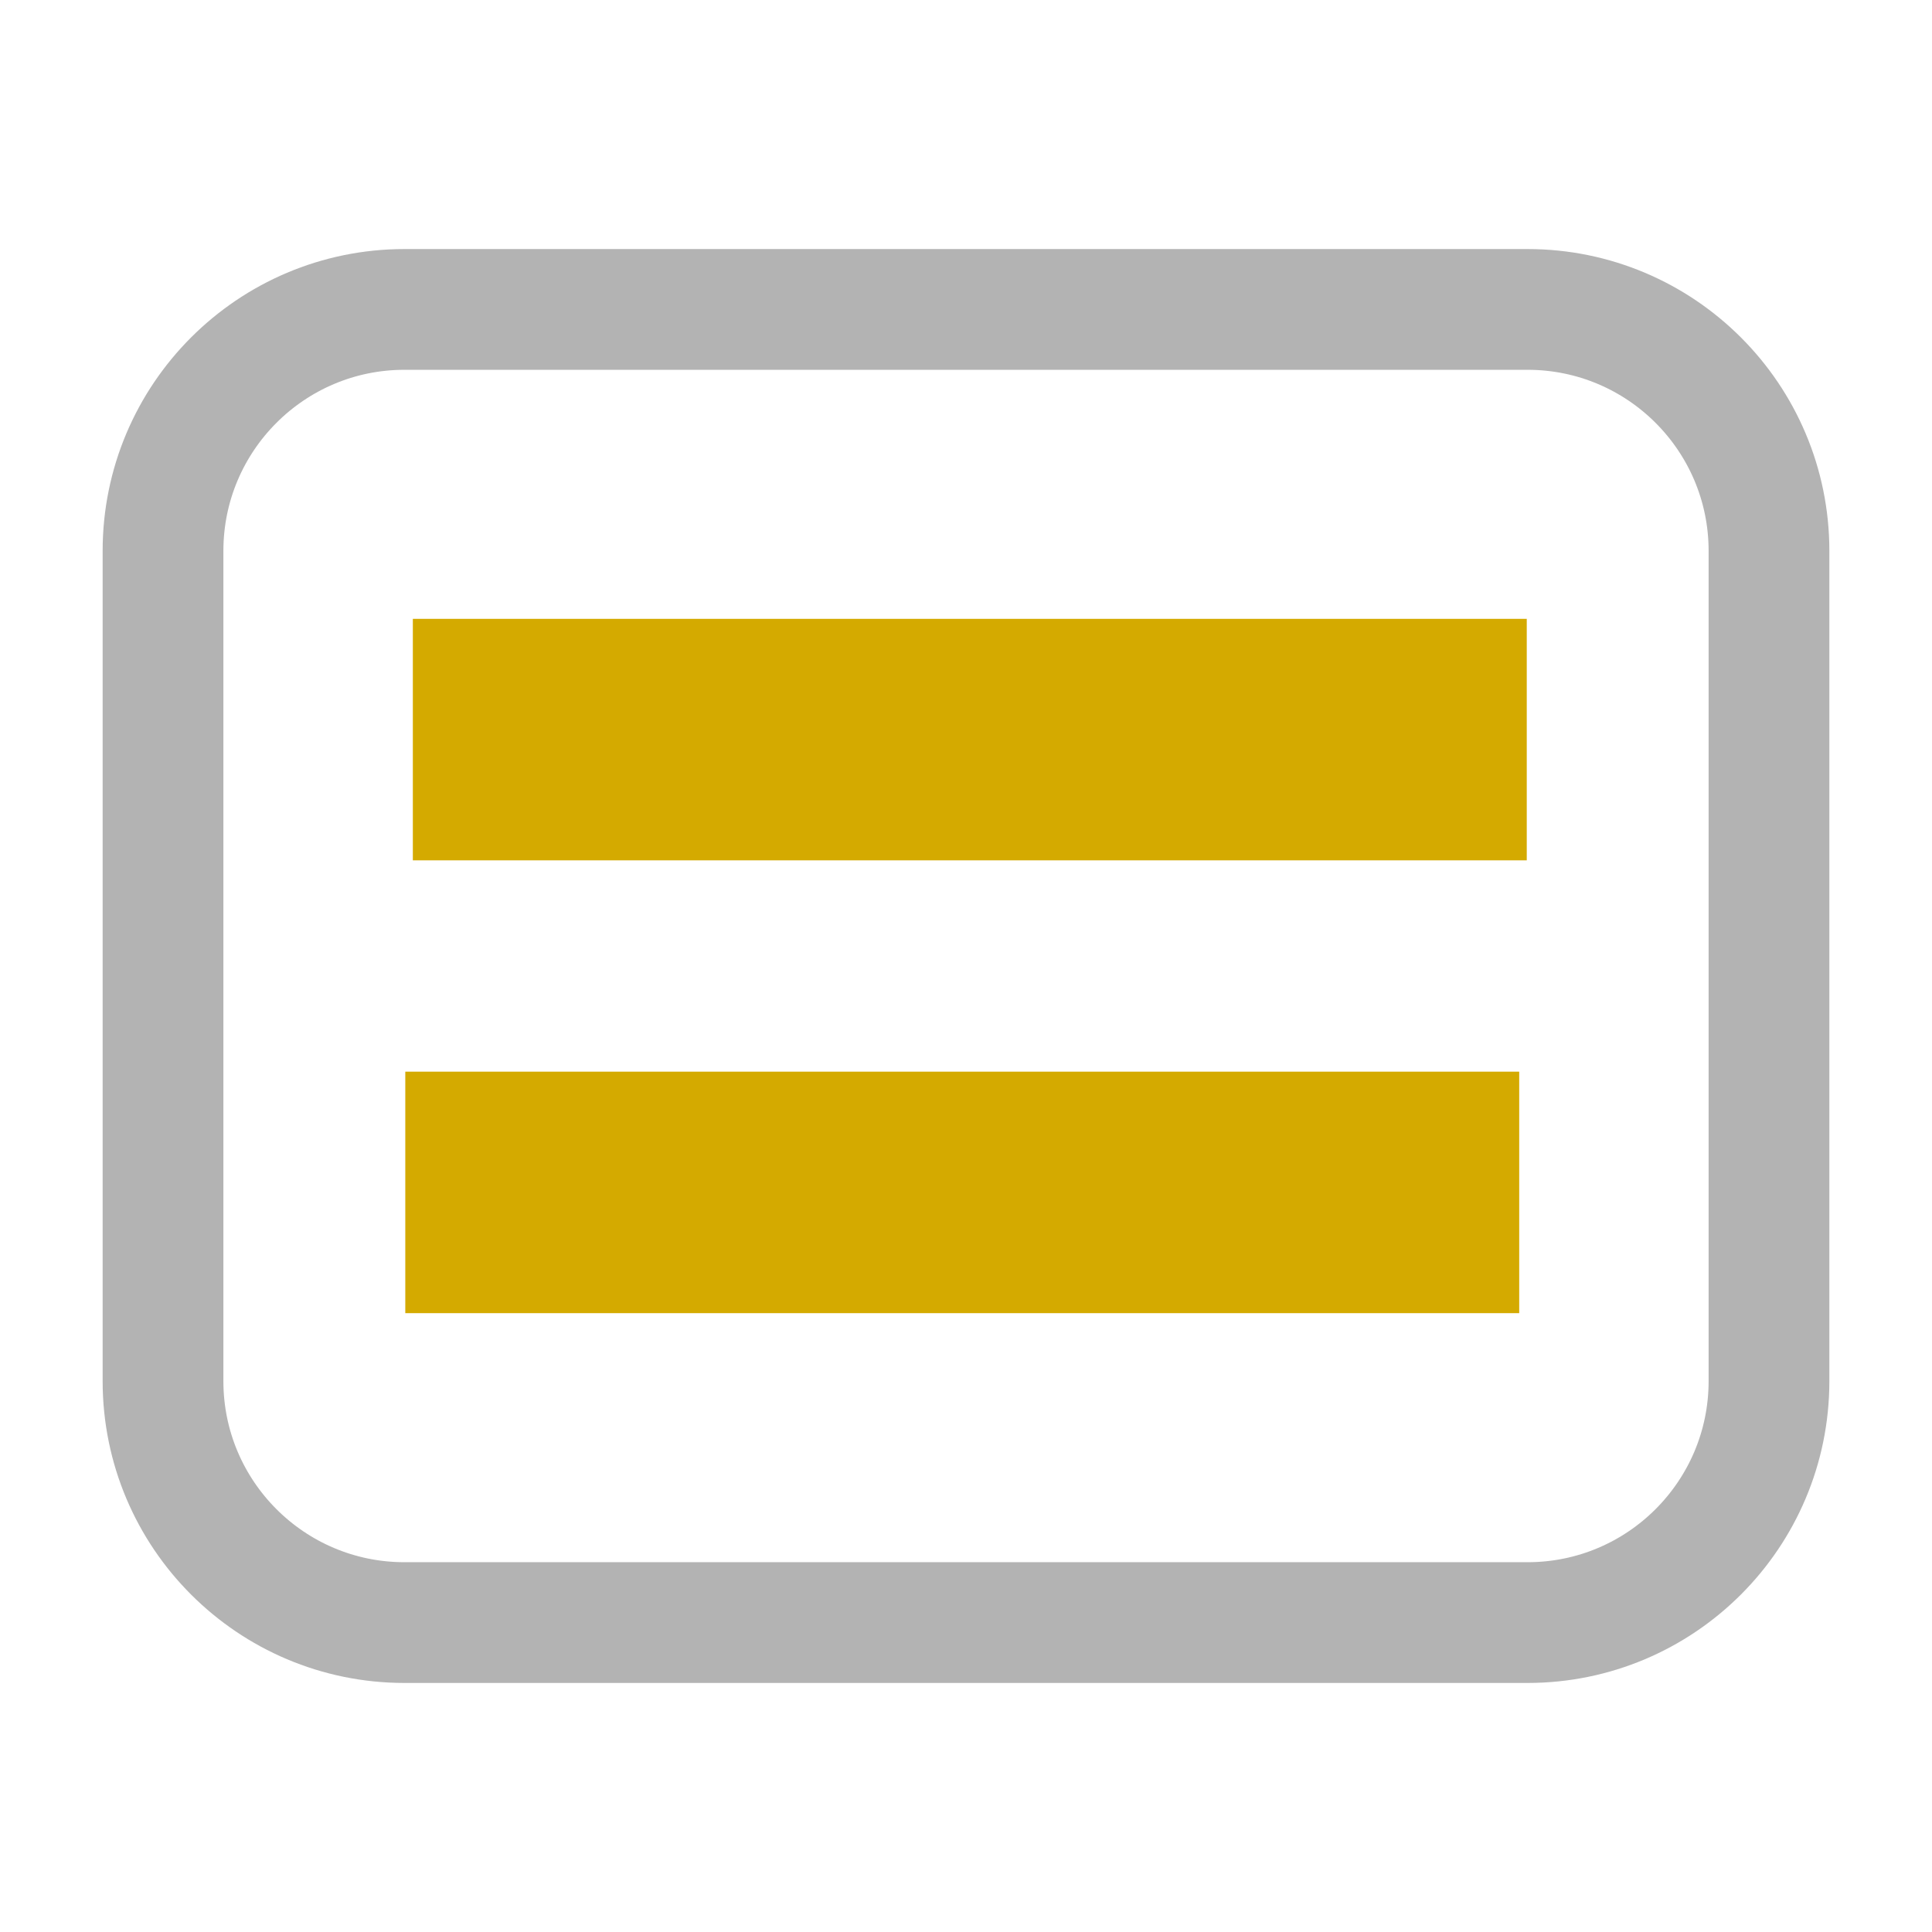
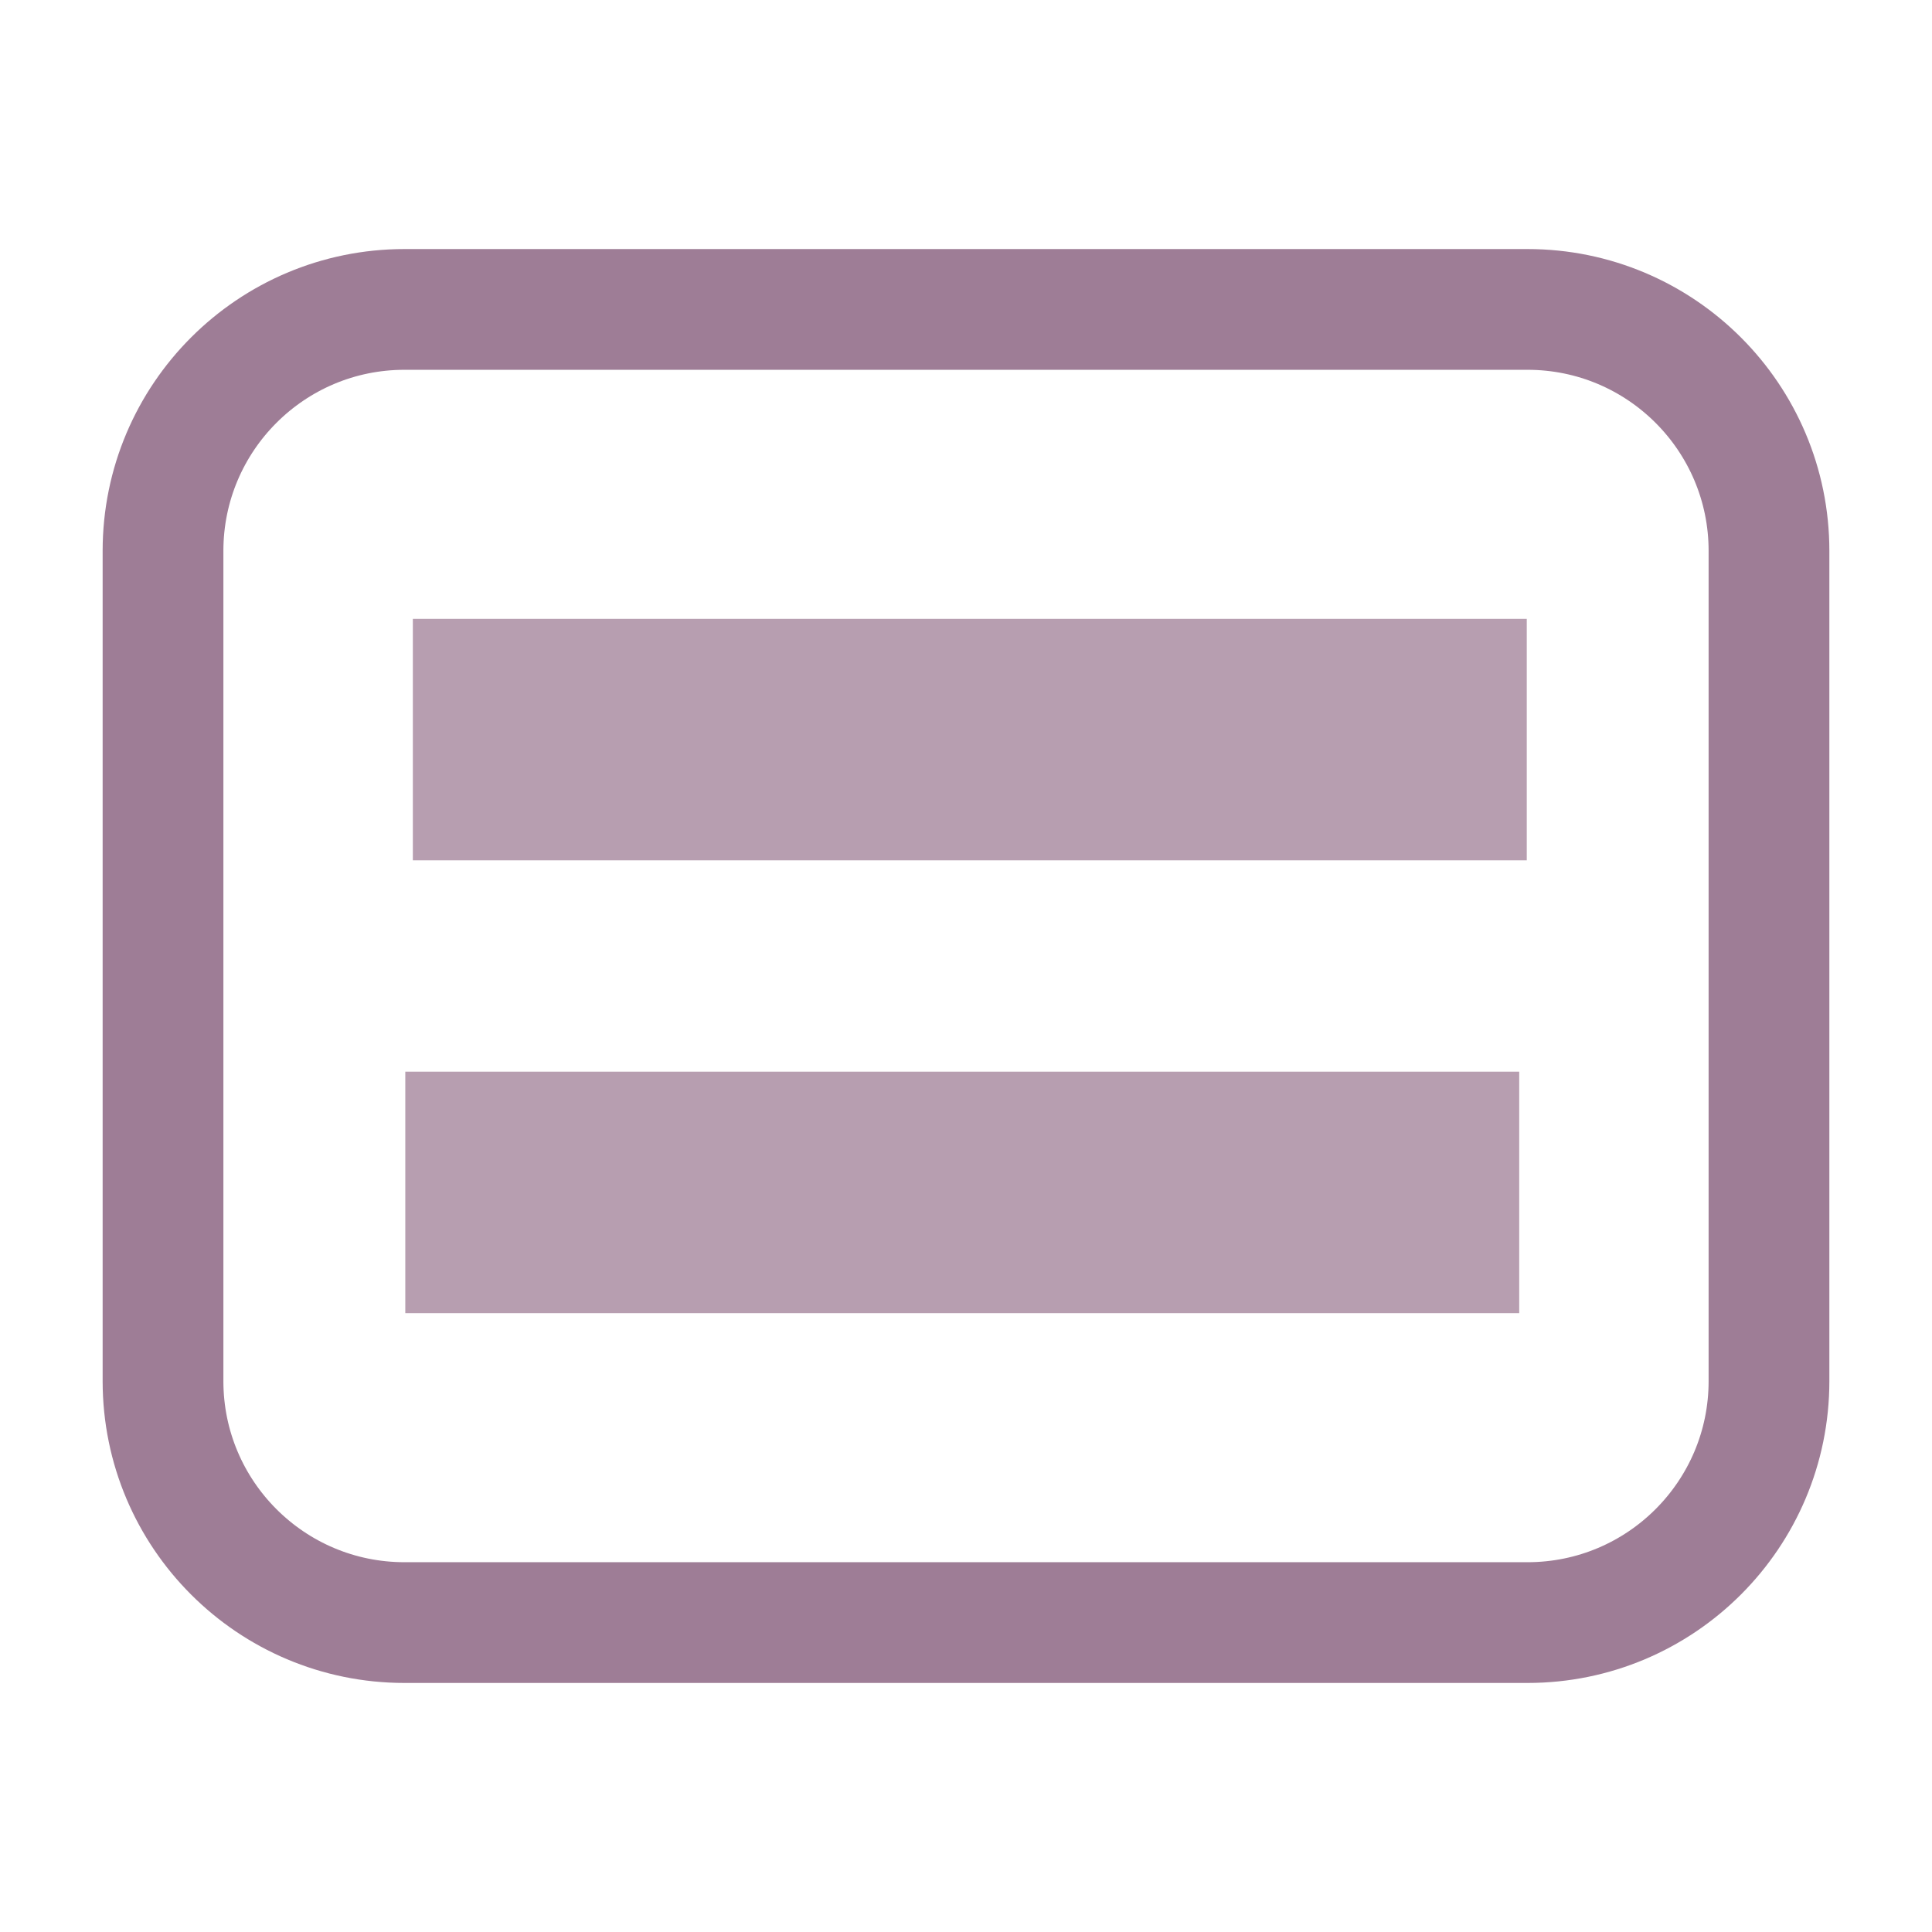
<svg xmlns="http://www.w3.org/2000/svg" width="32" height="32" viewBox="0 0 32 32" id="svg4144" version="1.1">
  <defs id="defs4146" />
  <g id="layer1" transform="translate(0,-1020.362)">
-     <rect style="opacity:1;fill:none;fill-opacity:1;fill-rule:evenodd;stroke:#b3b3b3;stroke-width:2;stroke-linecap:round;stroke-linejoin:round;stroke-miterlimit:4;stroke-dasharray:none;stroke-opacity:1" id="rect820" width="26.6" height="21.75" x="2.7" y="1025.487" rx="4" ry="4" />
-     <path style="fill:none;stroke:#d4aa00;stroke-width:4;stroke-linecap:butt;stroke-linejoin:miter;stroke-miterlimit:4;stroke-dasharray:none;stroke-opacity:1" d="m 6.838,1032.612 h 18.45" id="path824" />
-     <path style="fill:none;stroke:#d4aa00;stroke-width:4;stroke-linecap:butt;stroke-linejoin:miter;stroke-miterlimit:4;stroke-dasharray:none;stroke-opacity:1" d="m 6.713,1040.112 h 18.45" id="path824-43" />
+     <rect style="opacity:1;fill:none;fill-opacity:1;fill-rule:evenodd;stroke:#9e7d96;stroke-width:2;stroke-linecap:round;stroke-linejoin:round;stroke-miterlimit:4;stroke-dasharray:none;stroke-opacity:1" id="rect820" width="26.6" height="21.75" x="2.7" y="1025.487" rx="4" ry="4" />
+     <path style="fill:#b79eb0;stroke:#b79eb0;stroke-width:4;stroke-linecap:butt;stroke-linejoin:miter;stroke-miterlimit:4;stroke-dasharray:none;stroke-opacity:1" d="m 6.838,1032.612 h 18.45" id="path824" />
+     <path style="fill:#b79eb0;stroke:#b79eb0;stroke-width:4;stroke-linecap:butt;stroke-linejoin:miter;stroke-miterlimit:4;stroke-dasharray:none;stroke-opacity:1" d="m 6.713,1040.112 h 18.45" id="path824-43" />
  </g>
</svg>
